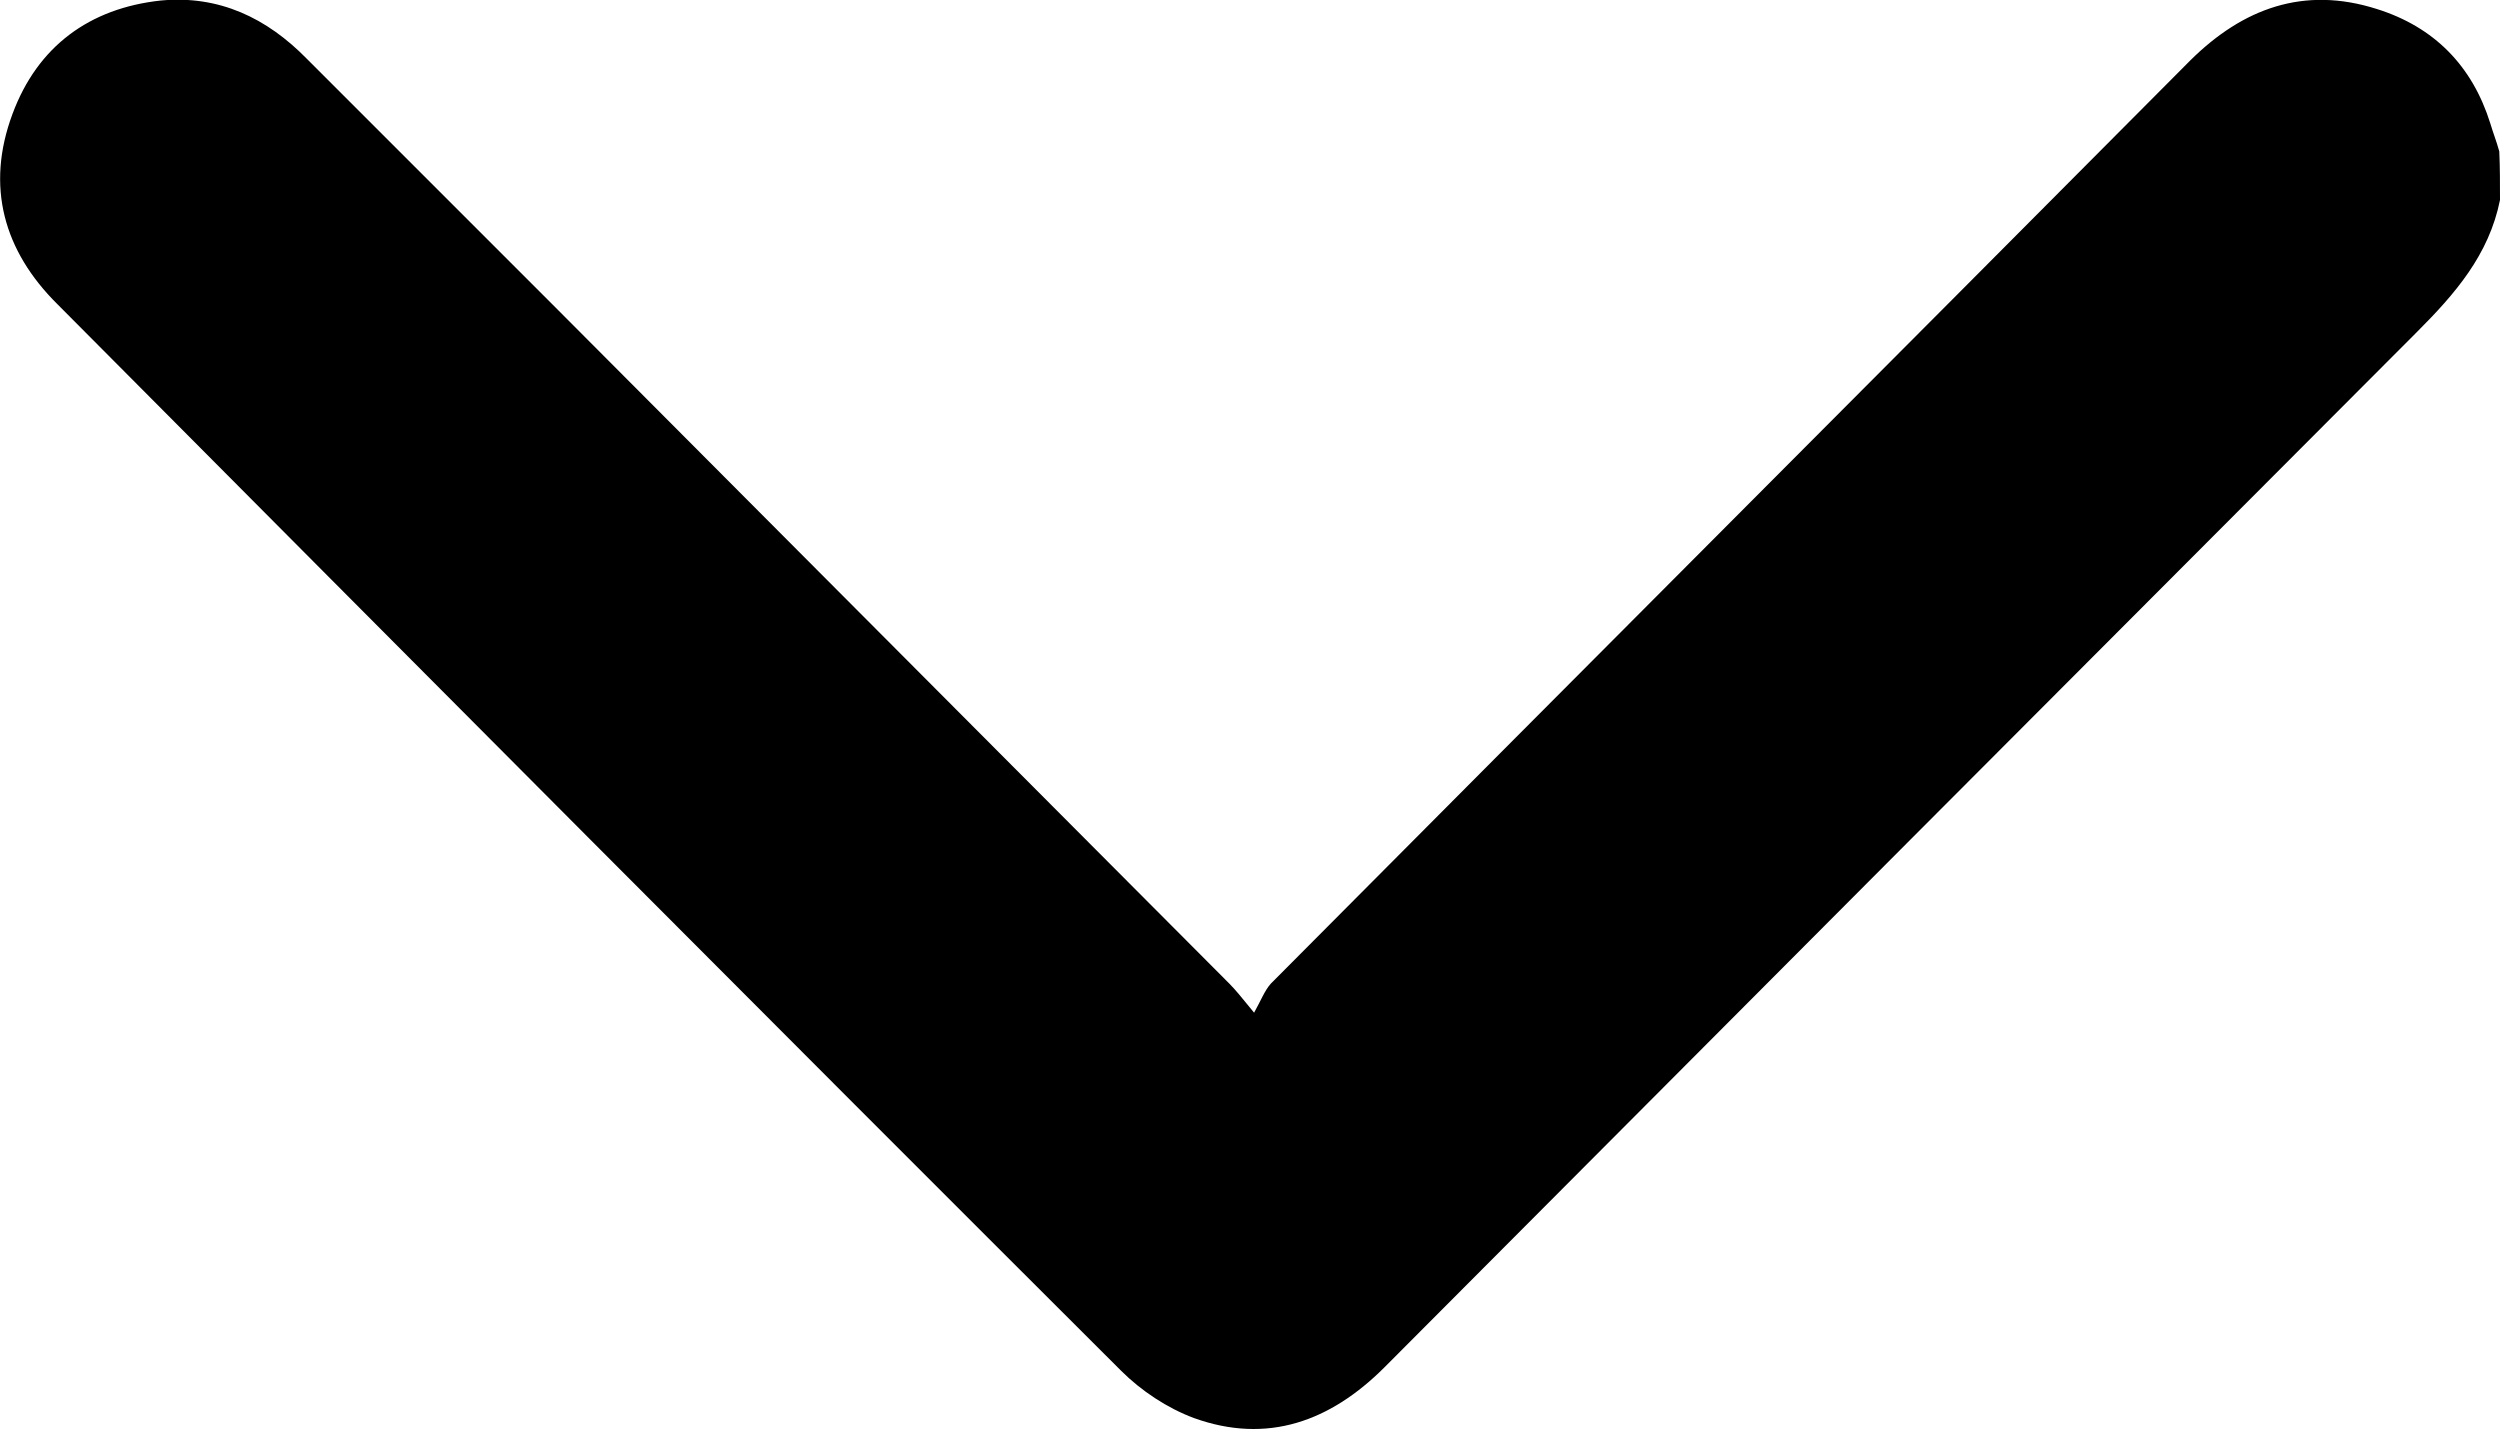
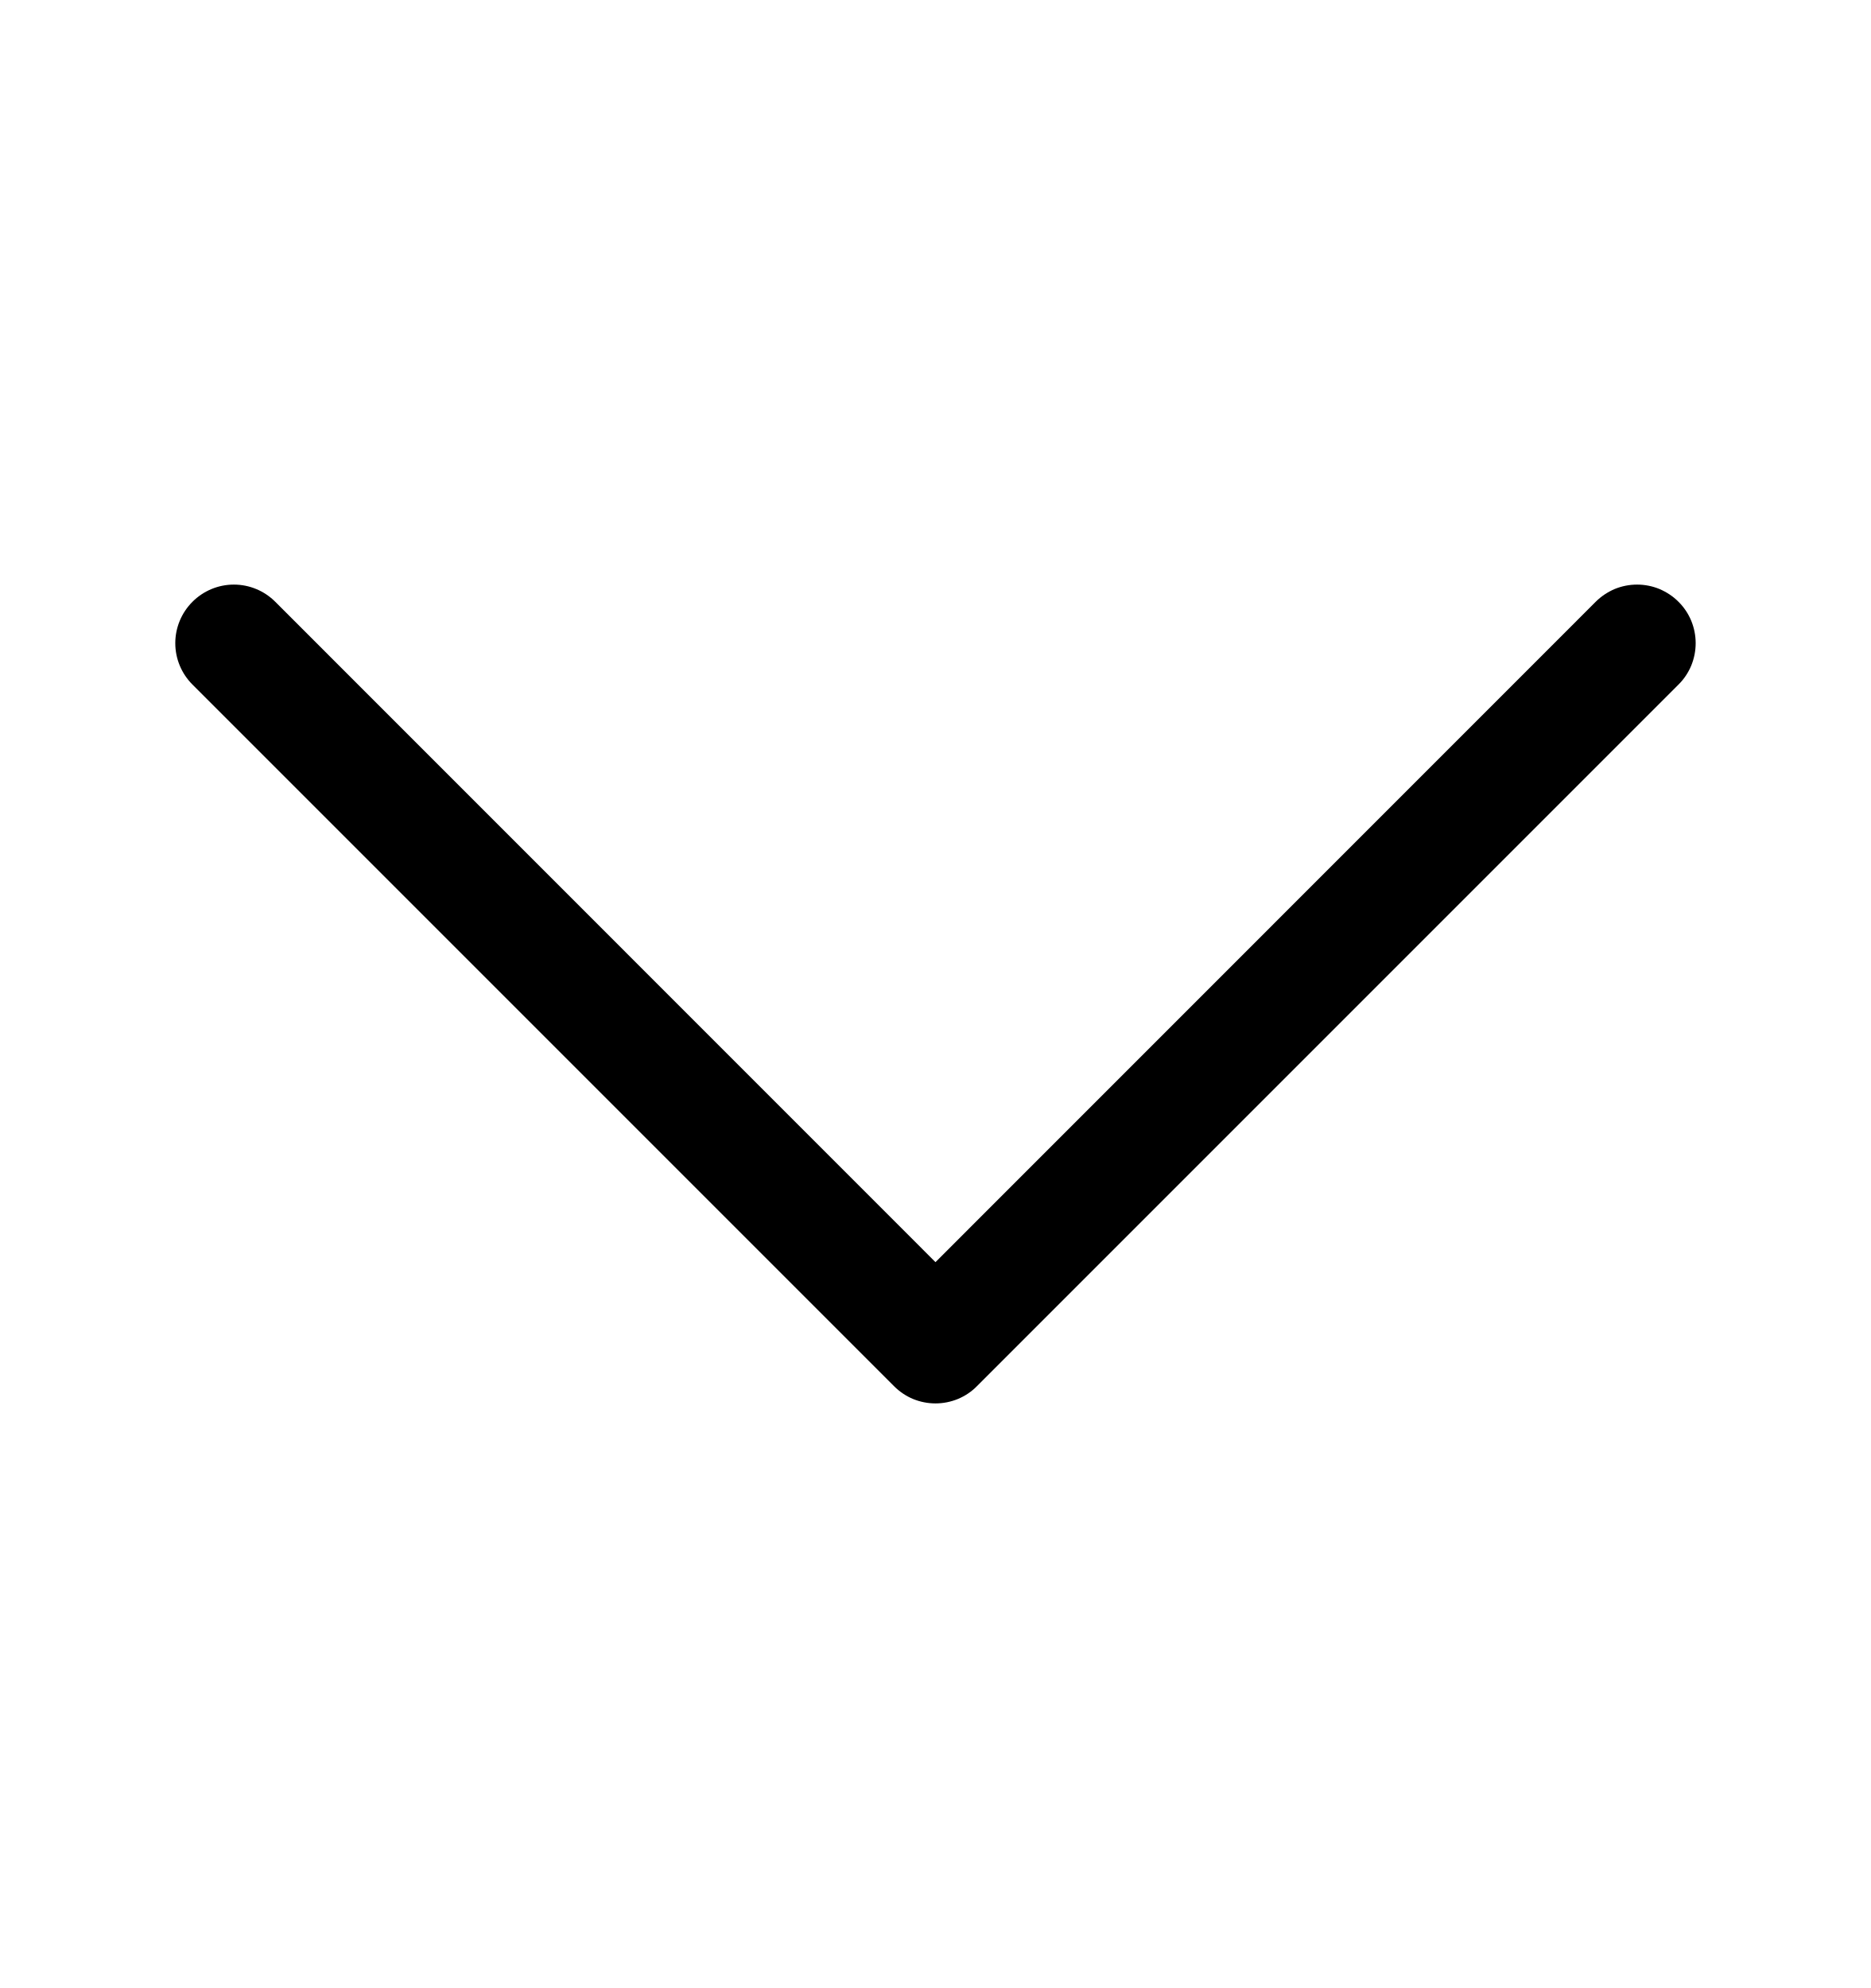
- <svg xmlns="http://www.w3.org/2000/svg" width="14" height="8" viewBox="0 0 14 8">
-   <path d="M14 1.12C13.938 1.428 13.748 1.646 13.534 1.86C11.606 3.791 9.681 5.722 7.753 7.657C7.45 7.96 7.097 8.089 6.686 7.941C6.538 7.886 6.391 7.789 6.278 7.676C4.288 5.691 2.305 3.698 0.322 1.704C0.02 1.405 -0.081 1.043 0.07 0.638C0.21 0.26 0.501 0.046 0.9 0.003C1.226 -0.028 1.494 0.1 1.719 0.33C2.181 0.793 2.639 1.249 3.097 1.708C4.358 2.973 5.623 4.243 6.884 5.508C6.919 5.543 6.95 5.582 7.023 5.671C7.062 5.601 7.082 5.547 7.117 5.508C8.832 3.783 10.551 2.063 12.266 0.338C12.561 0.046 12.902 -0.079 13.309 0.05C13.632 0.151 13.845 0.369 13.946 0.692C13.961 0.743 13.981 0.793 13.996 0.848C14 0.937 14 1.027 14 1.12Z" />
+ <svg xmlns="http://www.w3.org/2000/svg" width="16" height="17" viewBox="0 0 16 17">
+   <path fill-rule="evenodd" clip-rule="evenodd" d="M14.354 5.146C14.401 5.192 14.438 5.248 14.463 5.308C14.488 5.369 14.501 5.434 14.501 5.5C14.501 5.566 14.488 5.631 14.463 5.692C14.438 5.752 14.401 5.808 14.354 5.854L8.354 11.854C8.308 11.901 8.252 11.938 8.192 11.963C8.131 11.988 8.066 12.001 8 12.001C7.934 12.001 7.869 11.988 7.808 11.963C7.748 11.938 7.693 11.901 7.646 11.854L1.646 5.854C1.552 5.76 1.499 5.633 1.499 5.5C1.499 5.367 1.552 5.24 1.646 5.146C1.74 5.052 1.867 4.999 2 4.999C2.133 4.999 2.26 5.052 2.354 5.146L8 10.793L13.646 5.146C13.693 5.099 13.748 5.063 13.808 5.037C13.869 5.012 13.934 4.999 14 4.999C14.066 4.999 14.131 5.012 14.192 5.037C14.252 5.063 14.308 5.099 14.354 5.146Z" />
</svg>
